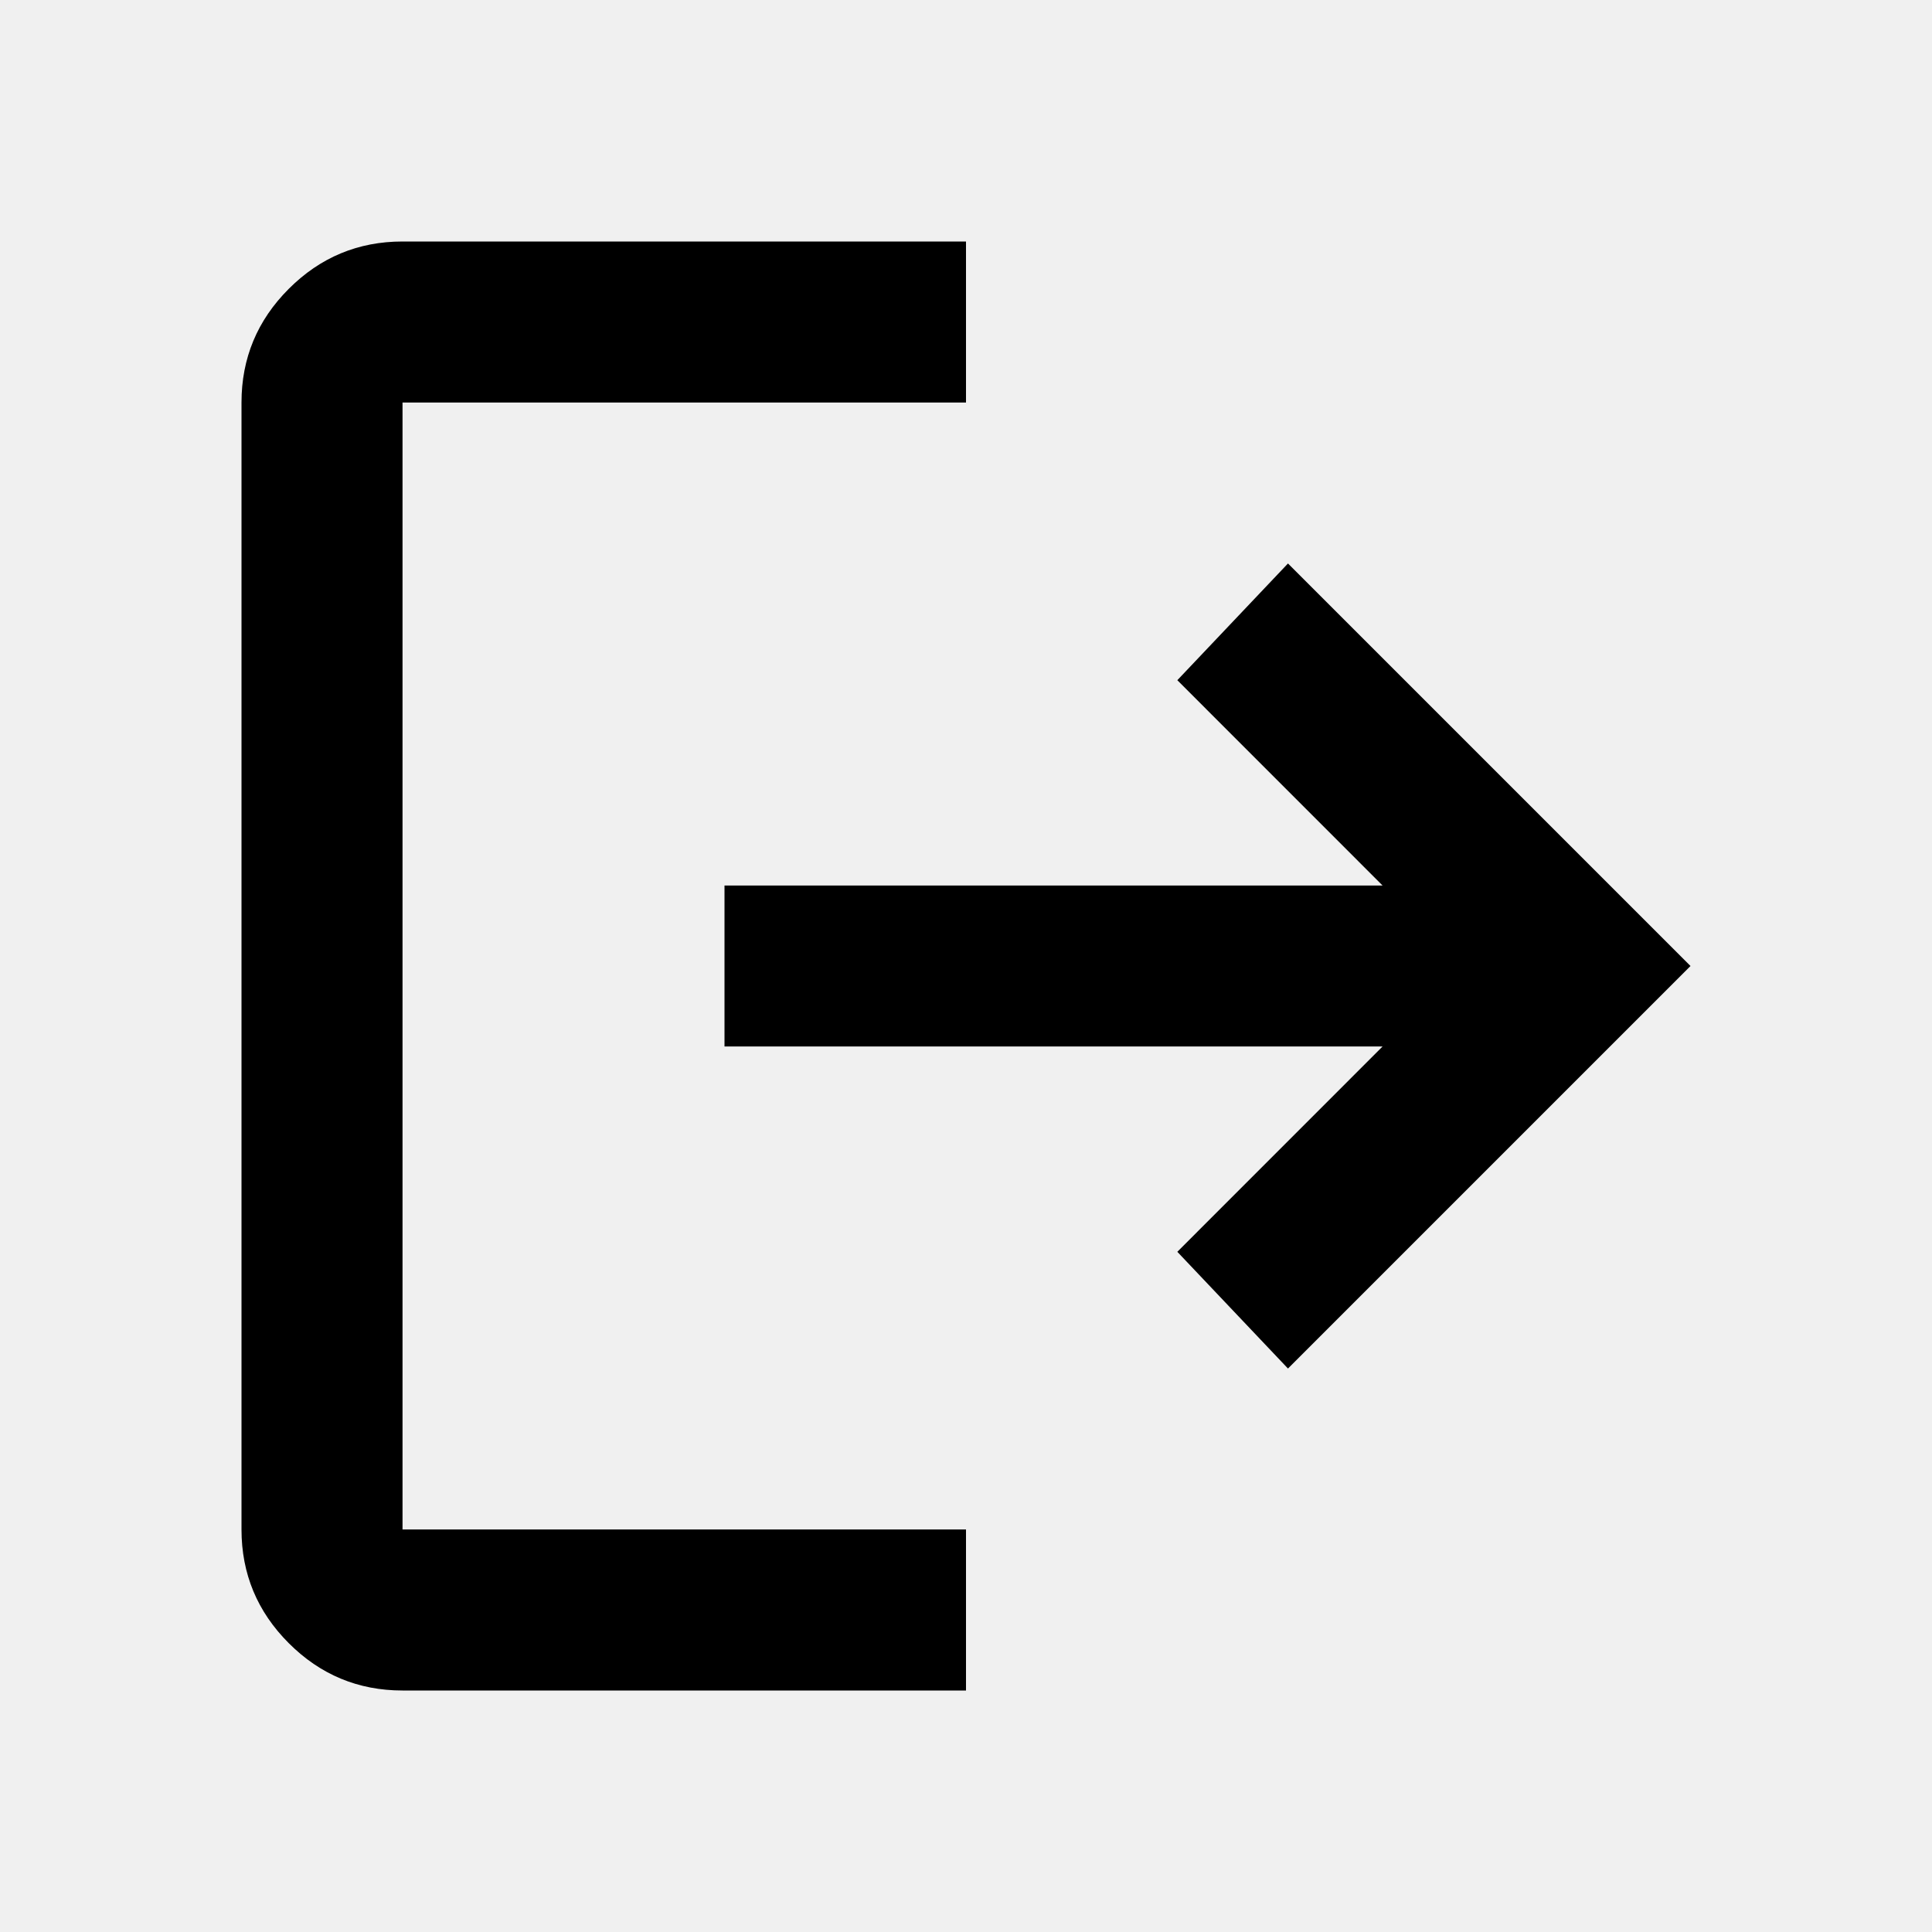
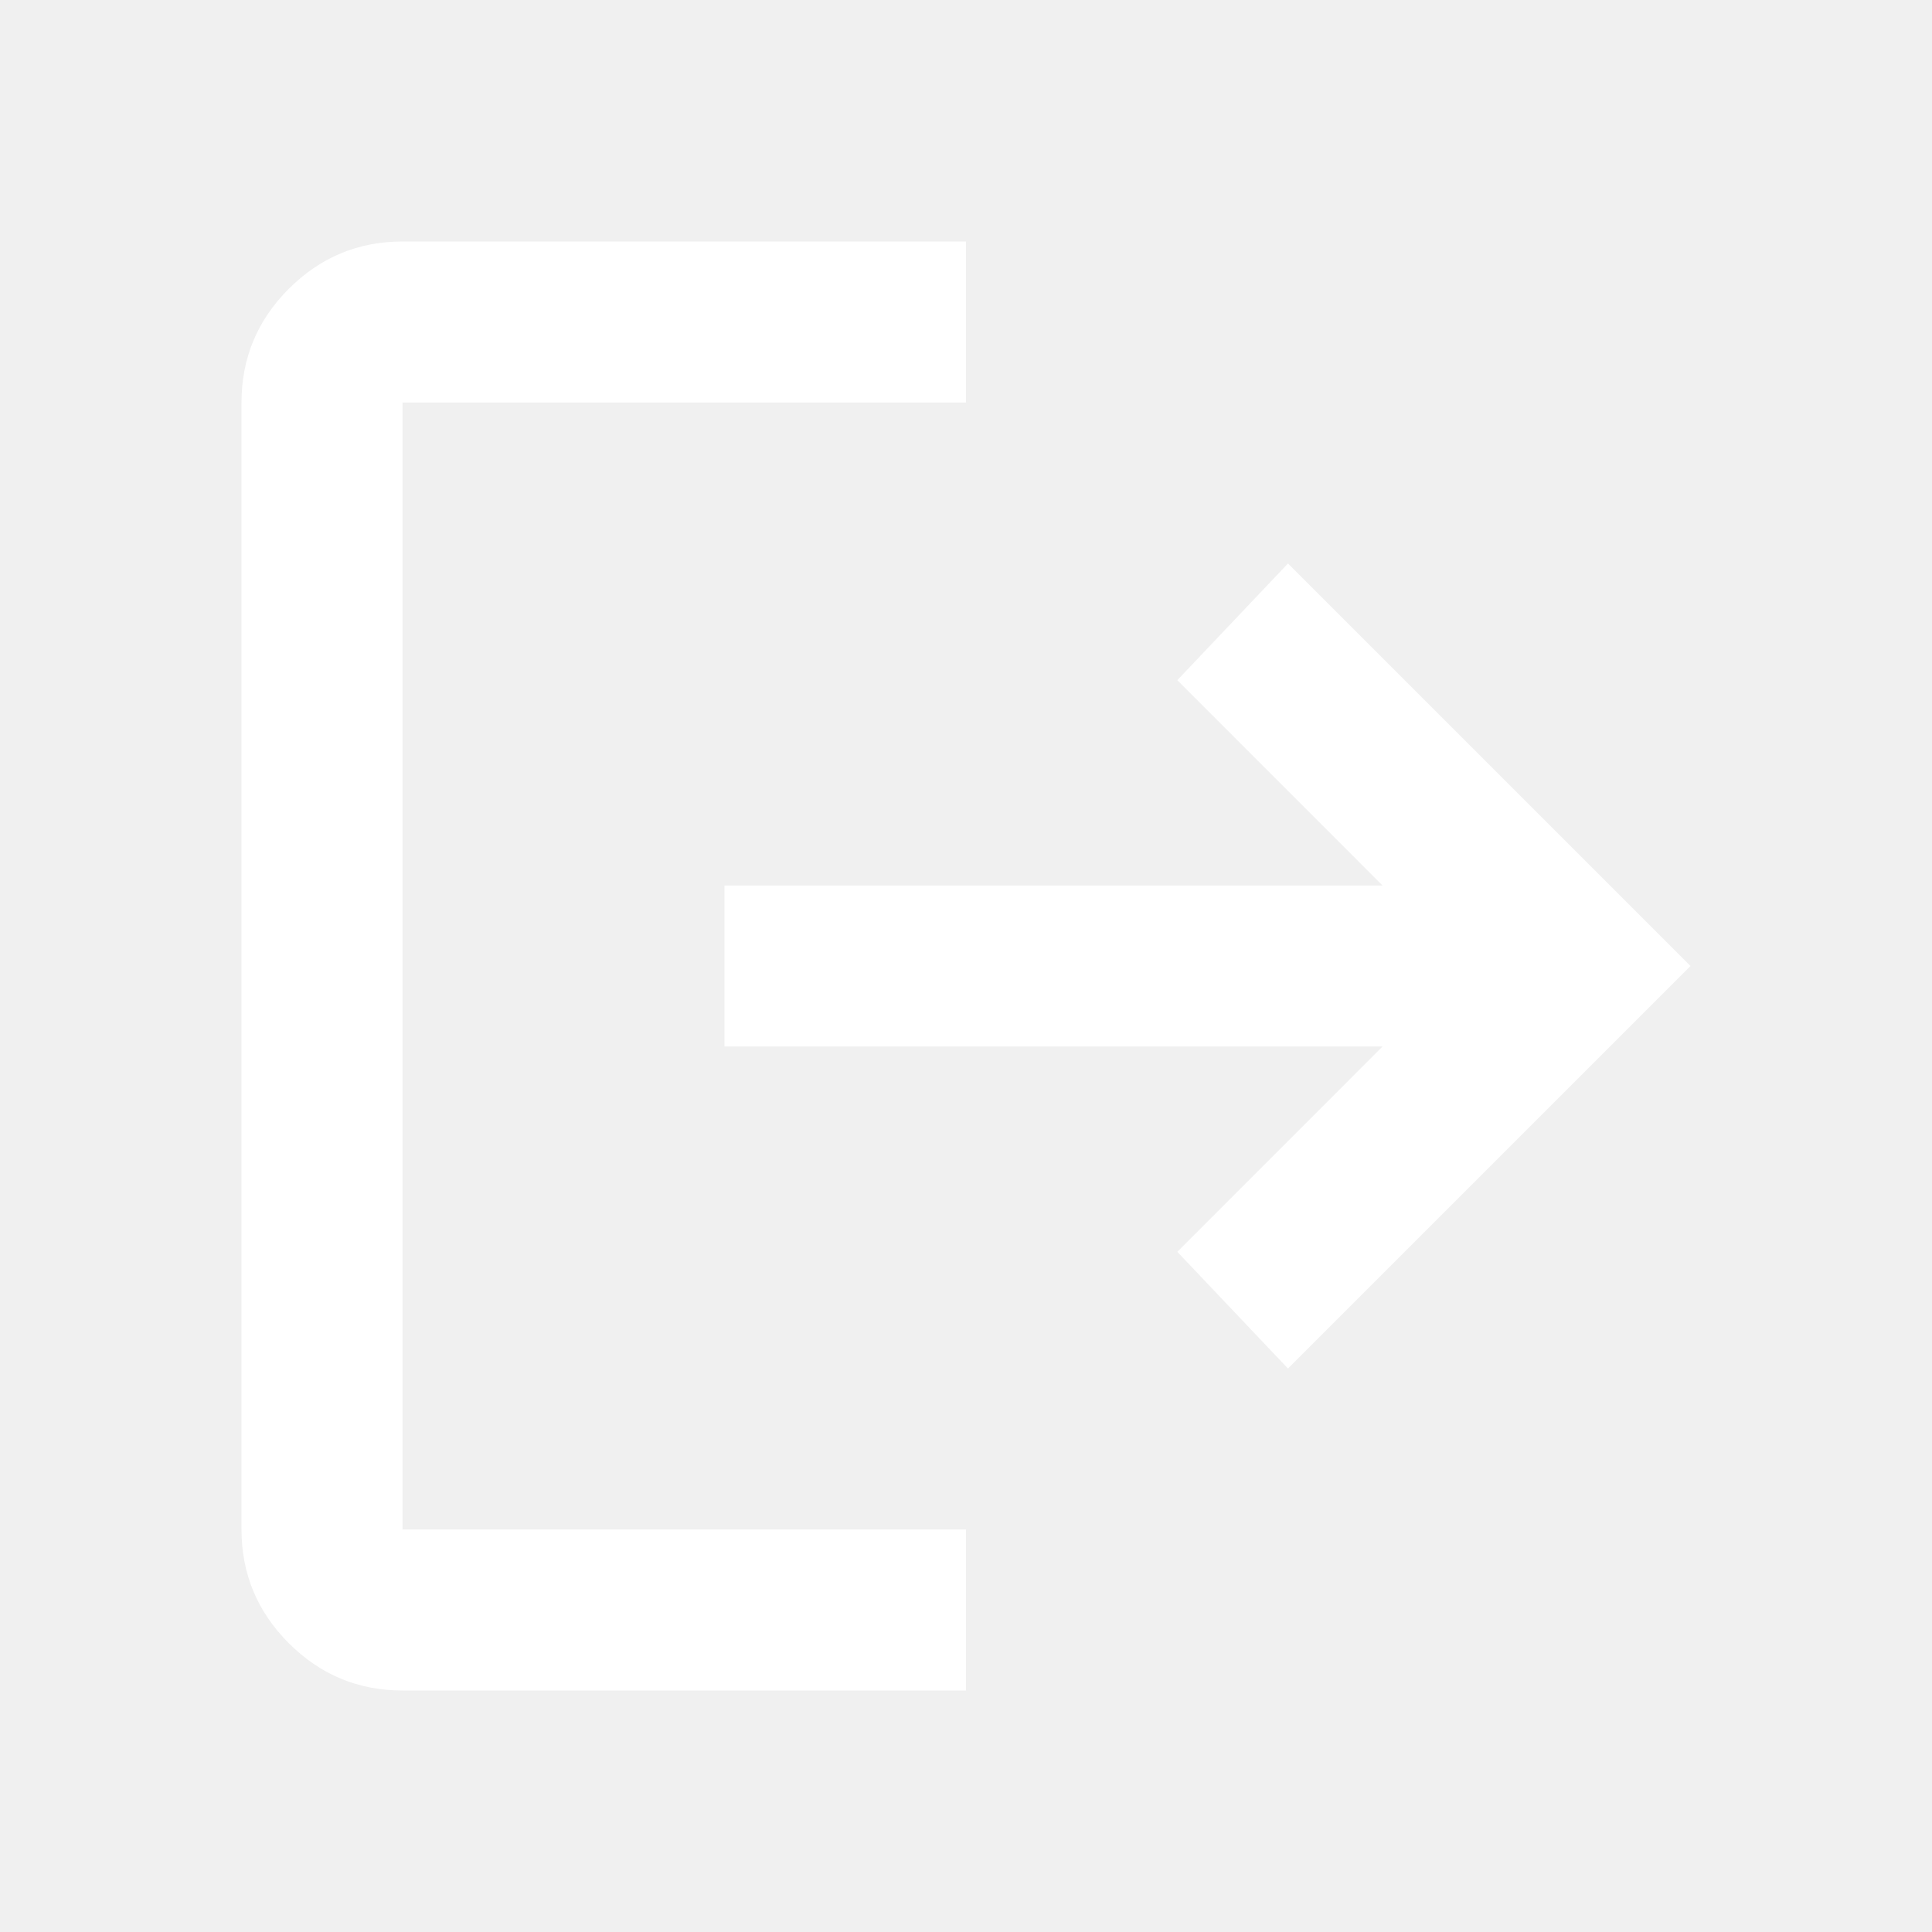
<svg xmlns="http://www.w3.org/2000/svg" width="29" height="29" viewBox="0 0 29 29" fill="none">
-   <g id="icon">
-     <path id="Vector" d="M6.042 25.375C5.377 25.375 4.808 25.138 4.335 24.665C3.862 24.192 3.625 23.623 3.625 22.958V6.042C3.625 5.377 3.862 4.808 4.335 4.335C4.808 3.862 5.377 3.625 6.042 3.625H14.5V6.042H6.042V22.958H14.5V25.375H6.042ZM19.333 20.542L17.672 18.79L20.753 15.708H10.875V13.292H20.753L17.672 10.21L19.333 8.458L25.375 14.5L19.333 20.542Z" fill="black" />
-   </g>
+   <path d="M6.042 25.375C5.377 25.375 4.808 25.138 4.335 24.665C3.862 24.192 3.625 23.623 3.625 22.958V6.042C3.625 5.377 3.862 4.808 4.335 4.335C4.808 3.862 5.377 3.625 6.042 3.625H14.5V6.042H6.042V22.958H14.5V25.375H6.042ZM19.333 20.542L17.672 18.79L20.753 15.708H10.875V13.292H20.753L17.672 10.21L19.333 8.458L25.375 14.5L19.333 20.542Z" fill="white" />
</svg>
